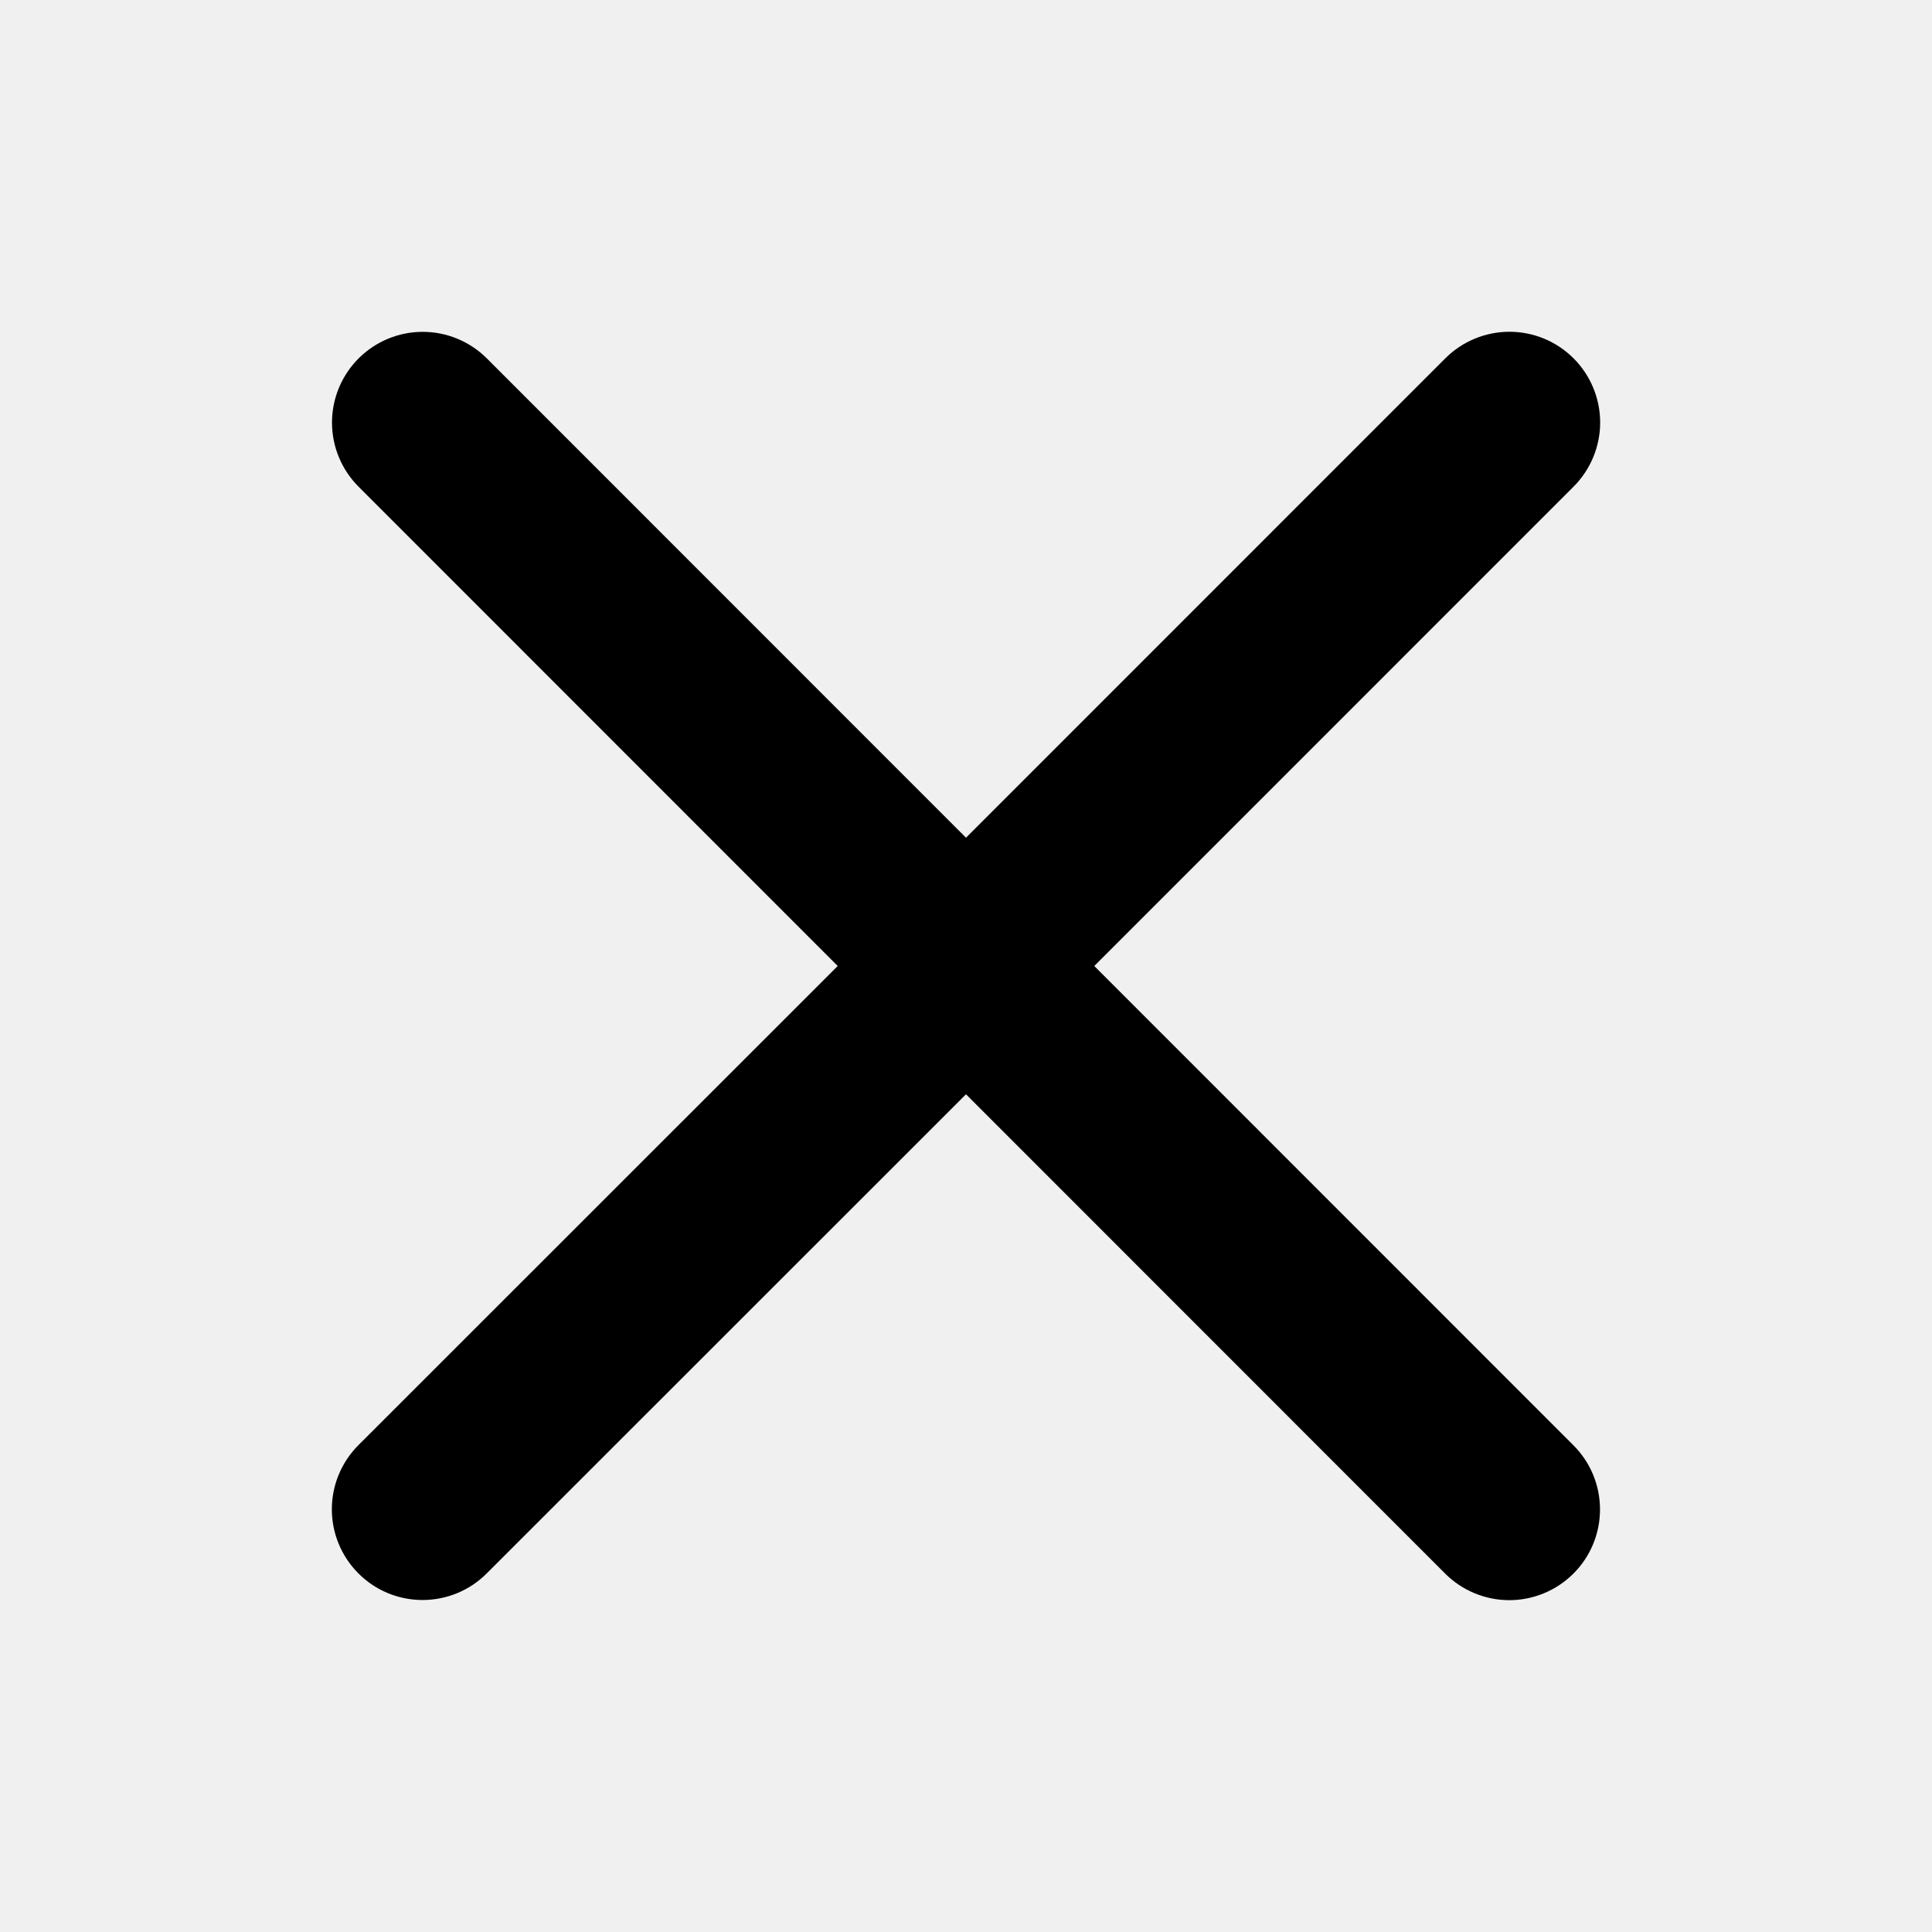
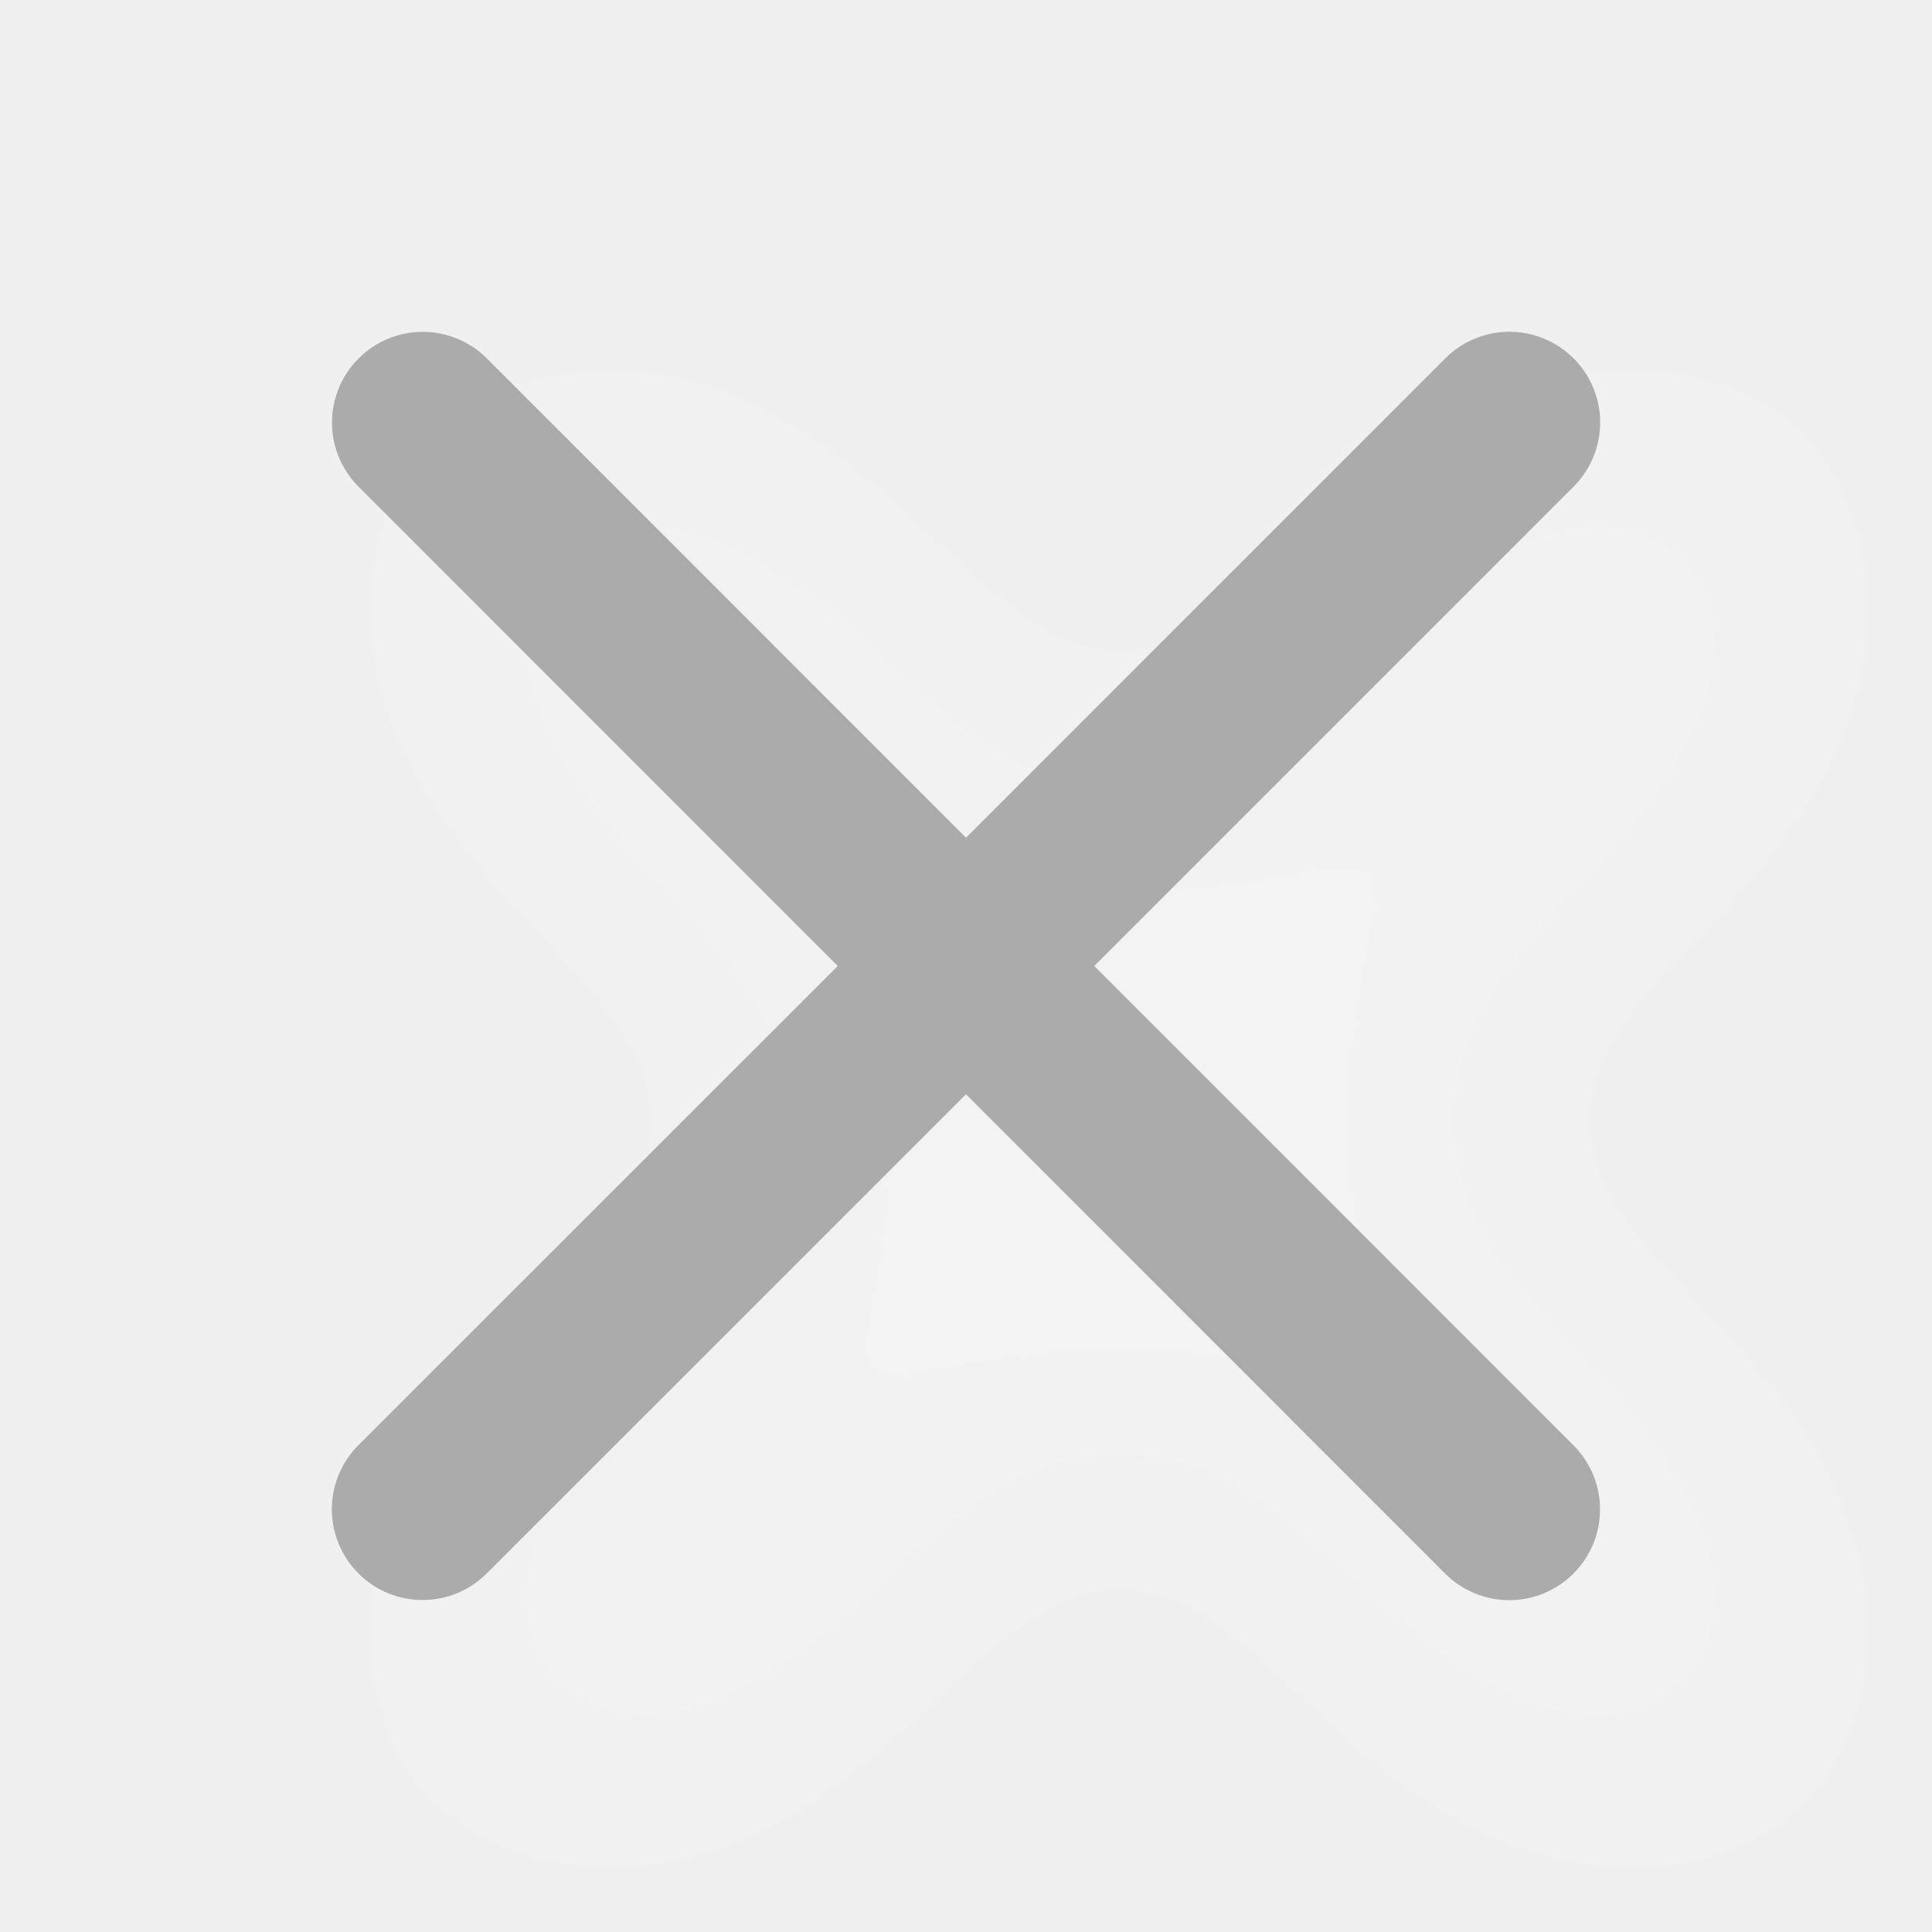
<svg xmlns="http://www.w3.org/2000/svg" width="25" height="25" viewBox="0 0 25 25" fill="none">
-   <path d="M20.36 18.702C20.581 18.922 20.704 19.221 20.704 19.532C20.704 19.844 20.581 20.142 20.36 20.362C20.14 20.582 19.842 20.706 19.53 20.706C19.219 20.706 18.92 20.582 18.7 20.362L12.5 14.16L6.298 20.36C6.078 20.581 5.779 20.704 5.468 20.704C5.156 20.704 4.858 20.581 4.638 20.36C4.418 20.14 4.294 19.842 4.294 19.53C4.294 19.219 4.418 18.92 4.638 18.7L10.84 12.5L4.64 6.298C4.42 6.078 4.296 5.779 4.296 5.468C4.296 5.157 4.42 4.858 4.64 4.638C4.86 4.418 5.158 4.294 5.47 4.294C5.781 4.294 6.08 4.418 6.3 4.638L12.5 10.84L18.702 4.637C18.922 4.417 19.221 4.293 19.532 4.293C19.844 4.293 20.142 4.417 20.362 4.637C20.582 4.857 20.706 5.156 20.706 5.467C20.706 5.778 20.582 6.077 20.362 6.297L14.16 12.5L20.36 18.702Z" fill="black" />
+   <g clip-path="url(#clip0_744_12)">
+     <g filter="url(#filter0_d_744_12)">
+       <path d="M20.36 18.702C20.581 18.922 20.704 19.221 20.704 19.532C20.704 19.844 20.581 20.142 20.36 20.362C20.14 20.582 19.842 20.706 19.53 20.706C19.219 20.706 18.92 20.582 18.7 20.362L12.5 14.16L6.298 20.36C6.078 20.581 5.779 20.704 5.468 20.704C5.156 20.704 4.858 20.581 4.638 20.36C4.418 20.14 4.294 19.842 4.294 19.53C4.294 19.219 4.418 18.92 4.638 18.7L10.84 12.5L4.64 6.298C4.42 6.078 4.296 5.779 4.296 5.468C4.296 5.157 4.42 4.858 4.64 4.638C4.86 4.418 5.158 4.294 5.47 4.294C5.781 4.294 6.08 4.418 6.3 4.638L12.5 10.84L18.702 4.637C18.922 4.417 19.221 4.293 19.532 4.293C19.844 4.293 20.142 4.417 20.362 4.637C20.582 4.857 20.706 5.156 20.706 5.467C20.706 5.778 20.582 6.077 20.362 6.297L14.16 12.5L20.36 18.702Z" fill="#ABABAB" />
+     </g>
+   </g>
+   <defs>
+     <filter id="filter0_d_744_12" x="2.294" y="2.293" width="24.412" height="24.413" filterUnits="userSpaceOnUse" color-interpolation-filters="sRGB">
+       <feFlood flood-opacity="0" result="BackgroundImageFix" />
+       <feColorMatrix in="SourceAlpha" type="matrix" values="0 0 0 0 0 0 0 0 0 0 0 0 0 0 0 0 0 0 127 0" result="hardAlpha" />
+       <feOffset dx="2" dy="2" />
+       <feGaussianBlur stdDeviation="2" />
+       <feComposite in2="hardAlpha" operator="out" />
+       <feColorMatrix type="matrix" values="0 0 0 0 1 0 0 0 0 1 0 0 0 0 1 0 0 0 0.35 0" />
+       <feBlend mode="normal" in2="BackgroundImageFix" result="effect1_dropShadow_744_12" />
+       <feBlend mode="normal" in="SourceGraphic" in2="effect1_dropShadow_744_12" result="shape" />
+     </filter>
+     <clipPath id="clip0_744_12">
+       <rect width="25" height="25" fill="white" />
+     </clipPath>
+   </defs>
</svg>
